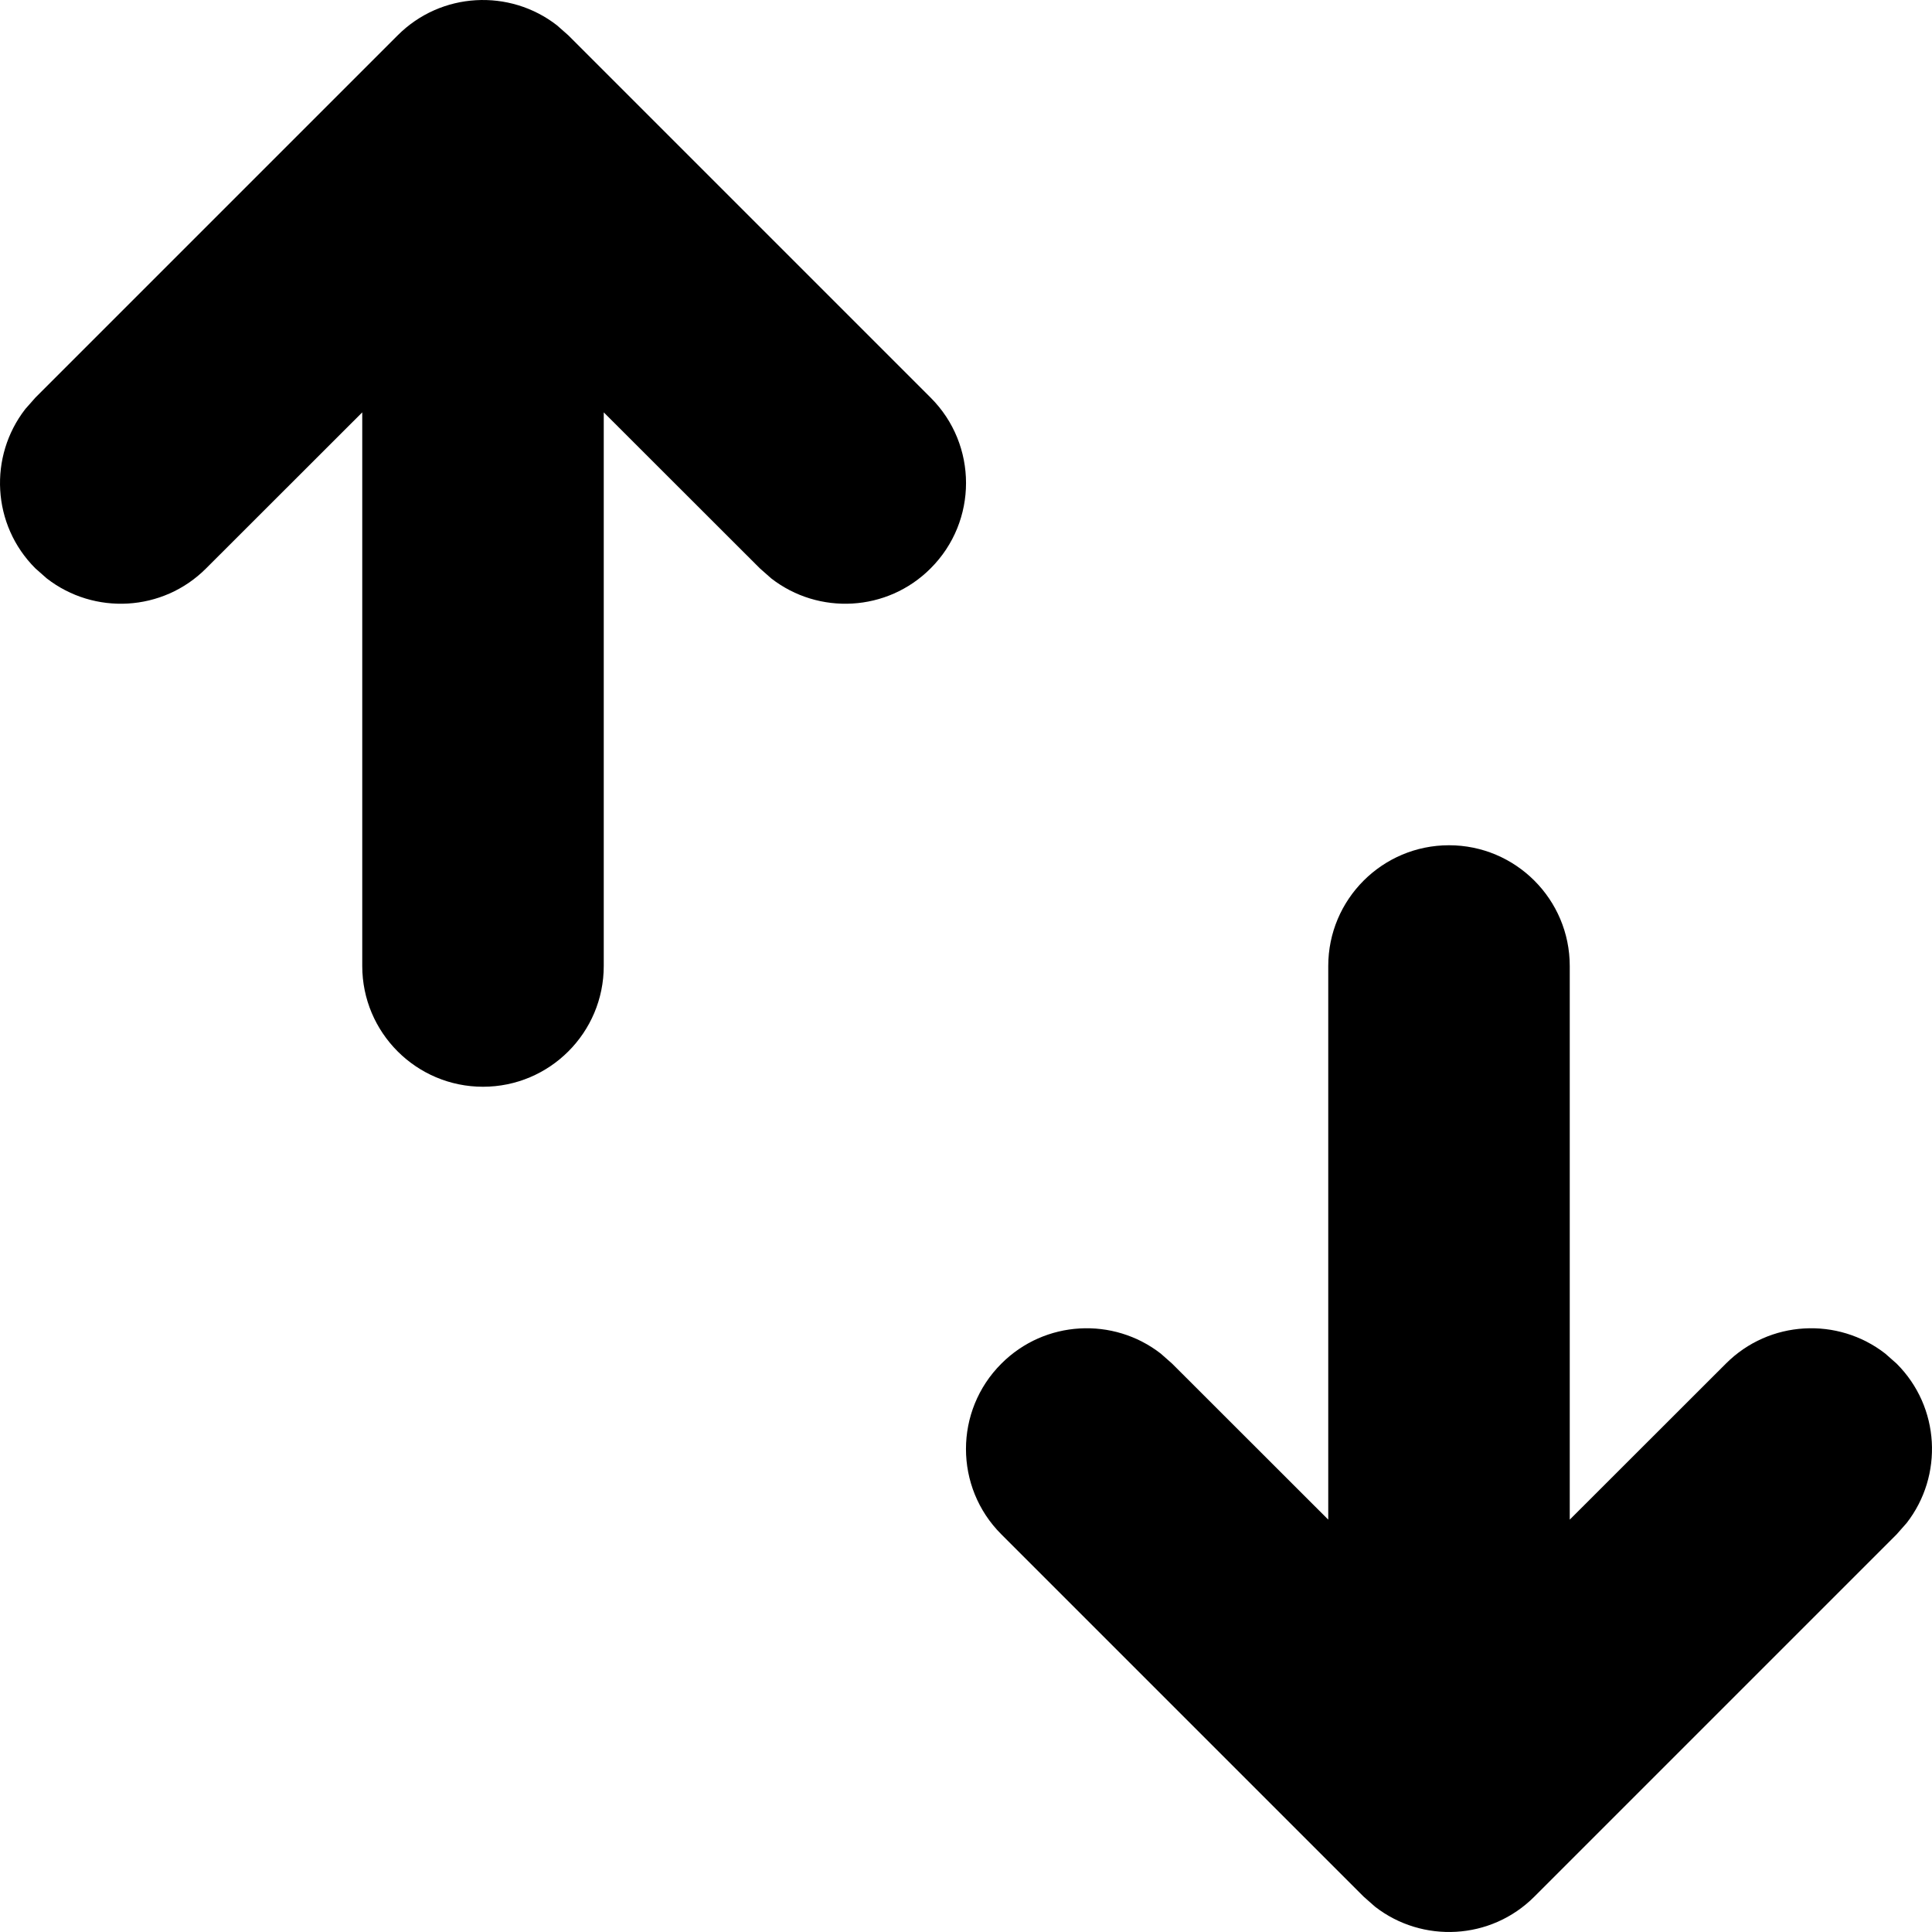
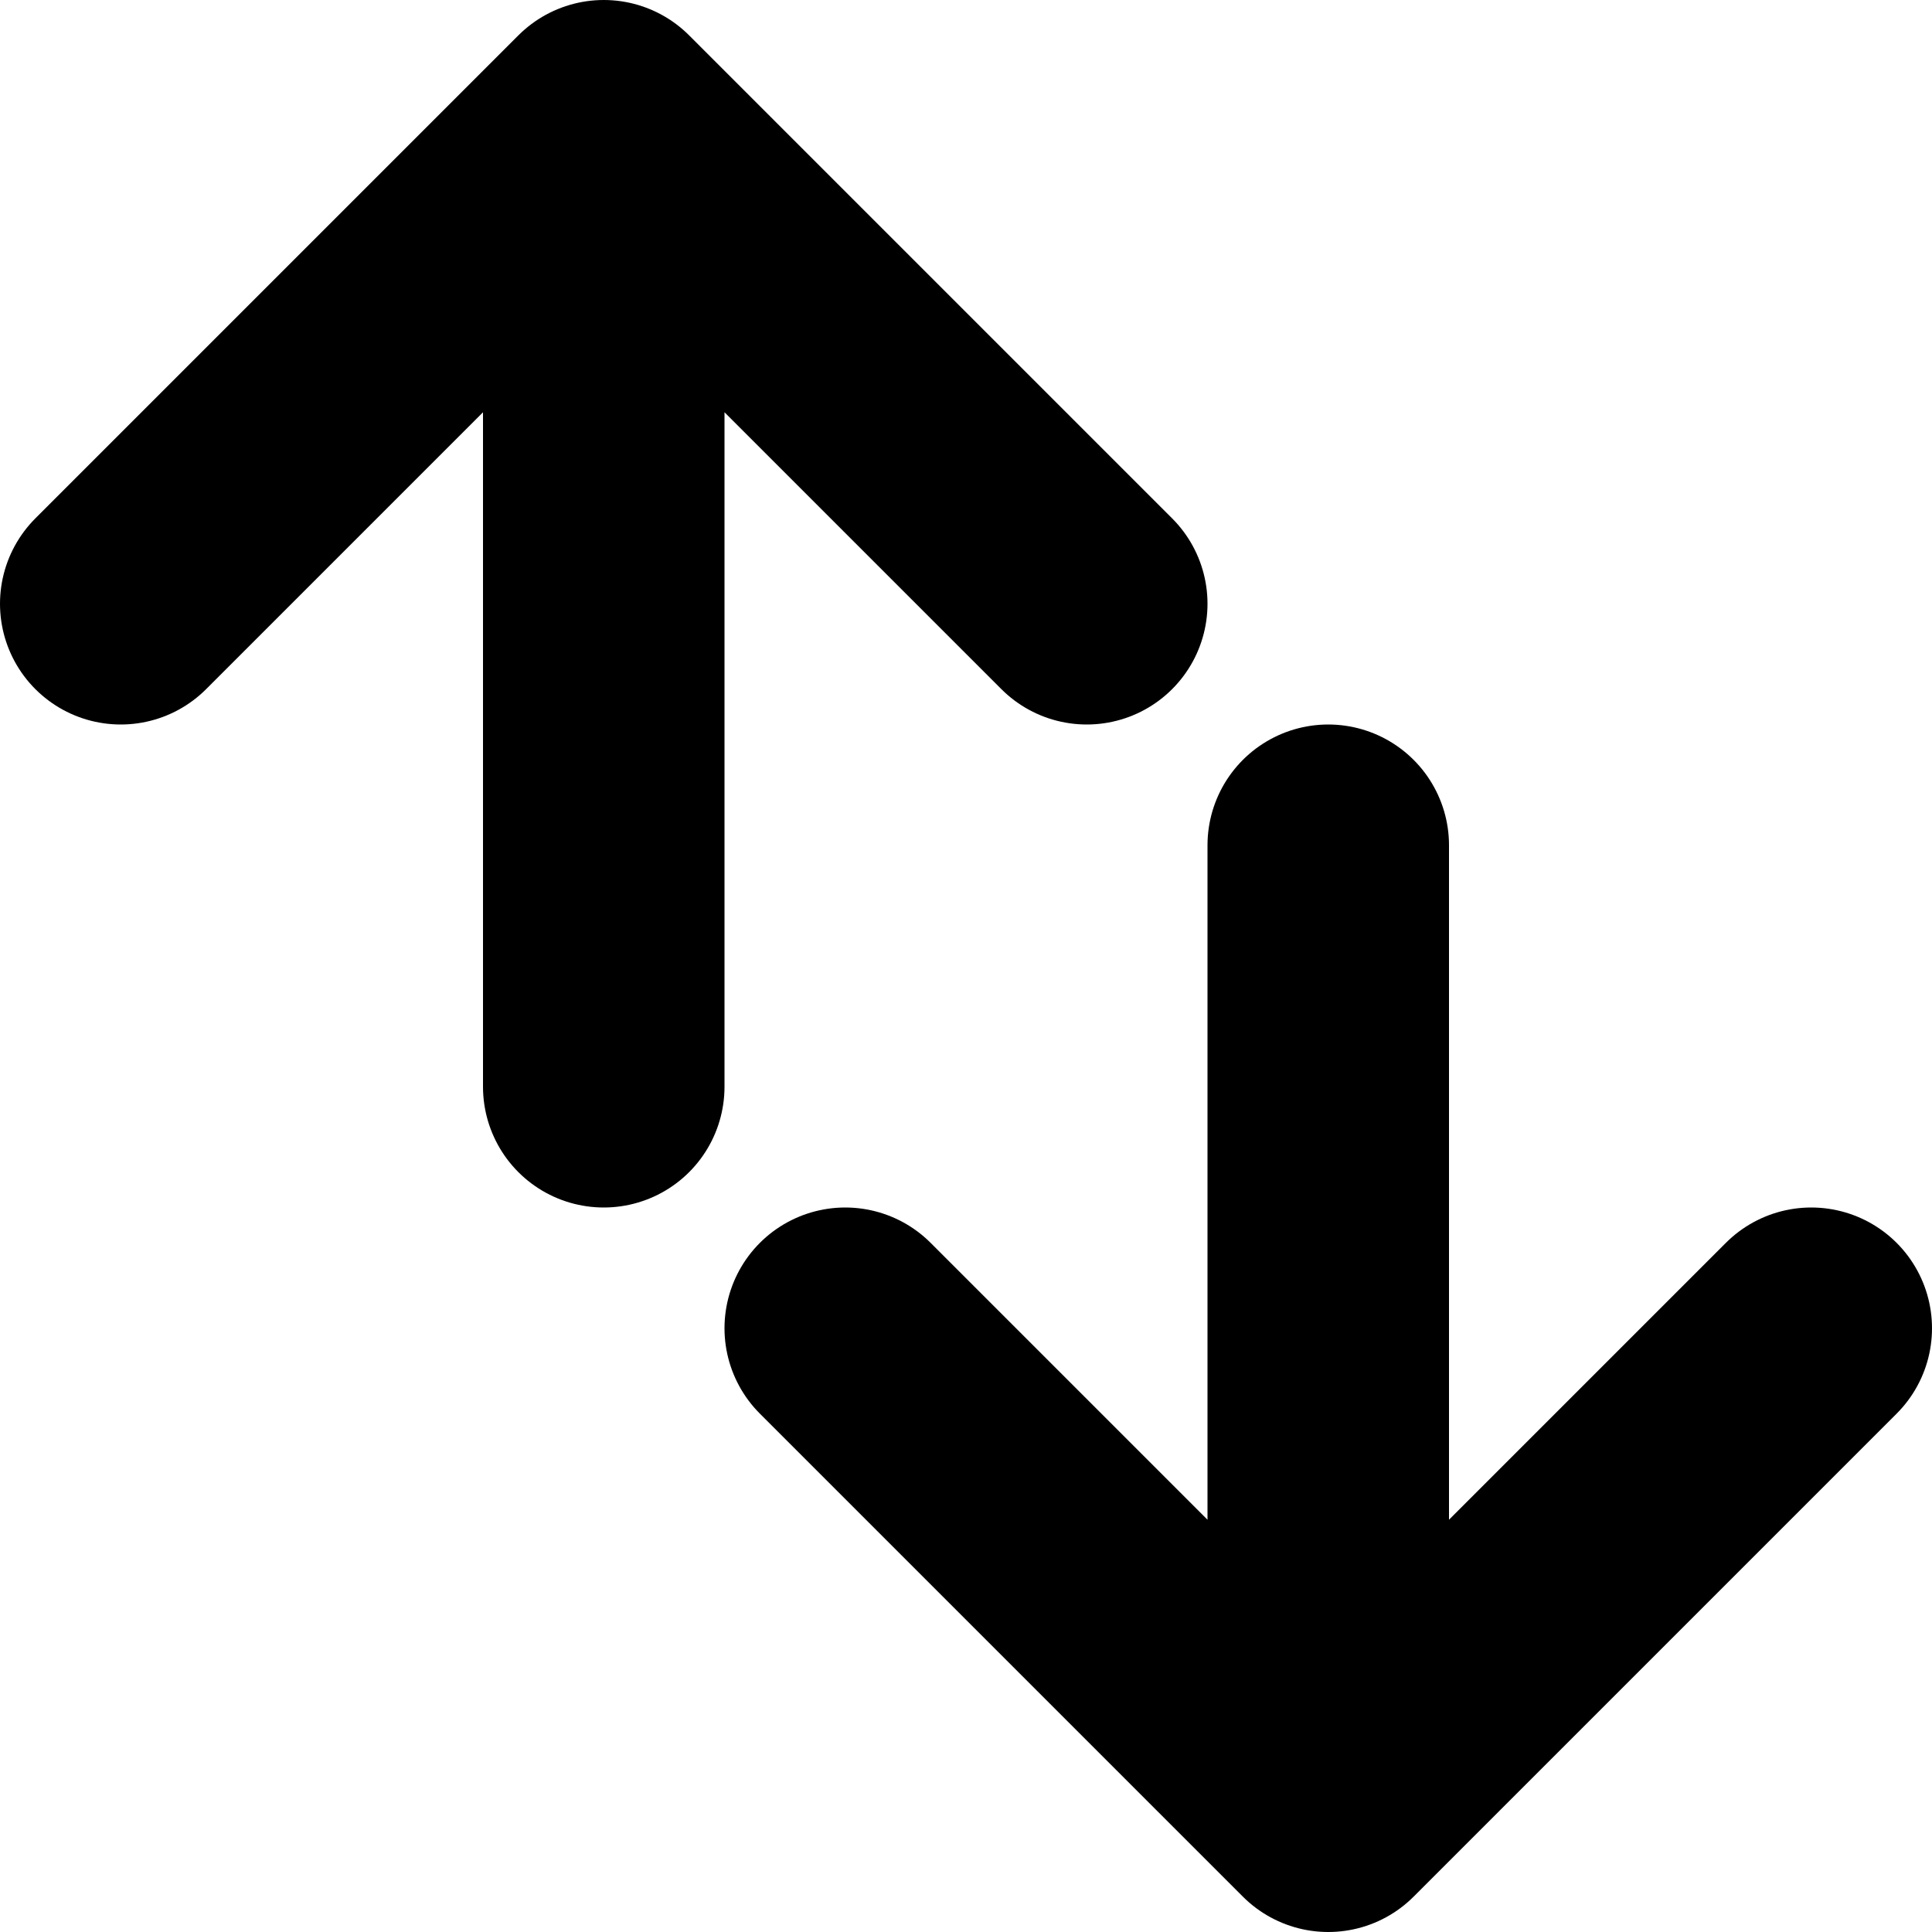
- <svg xmlns="http://www.w3.org/2000/svg" width="16" height="16" viewBox="0 0 16 16" aria-hidden="true" focusable="false">
-   <path fill="currentColor" d="M12,7 C12.552,7 13,7.448 13,8 L13,12.585 L14.293,11.293 C14.653,10.932 15.221,10.905 15.613,11.21 L15.707,11.293 C16.068,11.653 16.095,12.221 15.79,12.613 L15.707,12.707 L12.707,15.707 C12.347,16.068 11.779,16.095 11.387,15.79 L11.293,15.707 L8.293,12.707 C7.902,12.317 7.902,11.683 8.293,11.293 C8.653,10.932 9.221,10.905 9.613,11.21 L9.707,11.293 L11,12.585 L11,8 C11,7.448 11.448,7 12,7 Z M4.613,0.21 L4.707,0.293 L7.707,3.293 C8.098,3.683 8.098,4.317 7.707,4.707 C7.347,5.068 6.779,5.095 6.387,4.79 L6.293,4.707 L5,3.415 L5,8 C5,8.552 4.552,9 4,9 C3.448,9 3,8.552 3,8 L3,3.415 L1.707,4.707 C1.347,5.068 0.779,5.095 0.387,4.79 L0.293,4.707 C-0.068,4.347 -0.095,3.779 0.21,3.387 L0.293,3.293 L3.293,0.293 C3.653,-0.068 4.221,-0.095 4.613,0.21 Z" />
+ <svg xmlns="http://www.w3.org/2000/svg" width="16" height="16" viewBox="0 0 16 16" aria-hidden="true" focusable="false" class="Icon Icon--sort">
+   <g fill-rule="evenodd">
+     <rect fill="none" stroke="none" x="0" y="0" width="16" height="16" />
+     <path fill="none" stroke="currentColor" stroke-linecap="round" stroke-linejoin="round" stroke-width="2" d="M5 9V2v7zM1 5l4-4 4 4m2 2v7-7zm-4 4l4 4 4-4" />
+   </g>
</svg>
